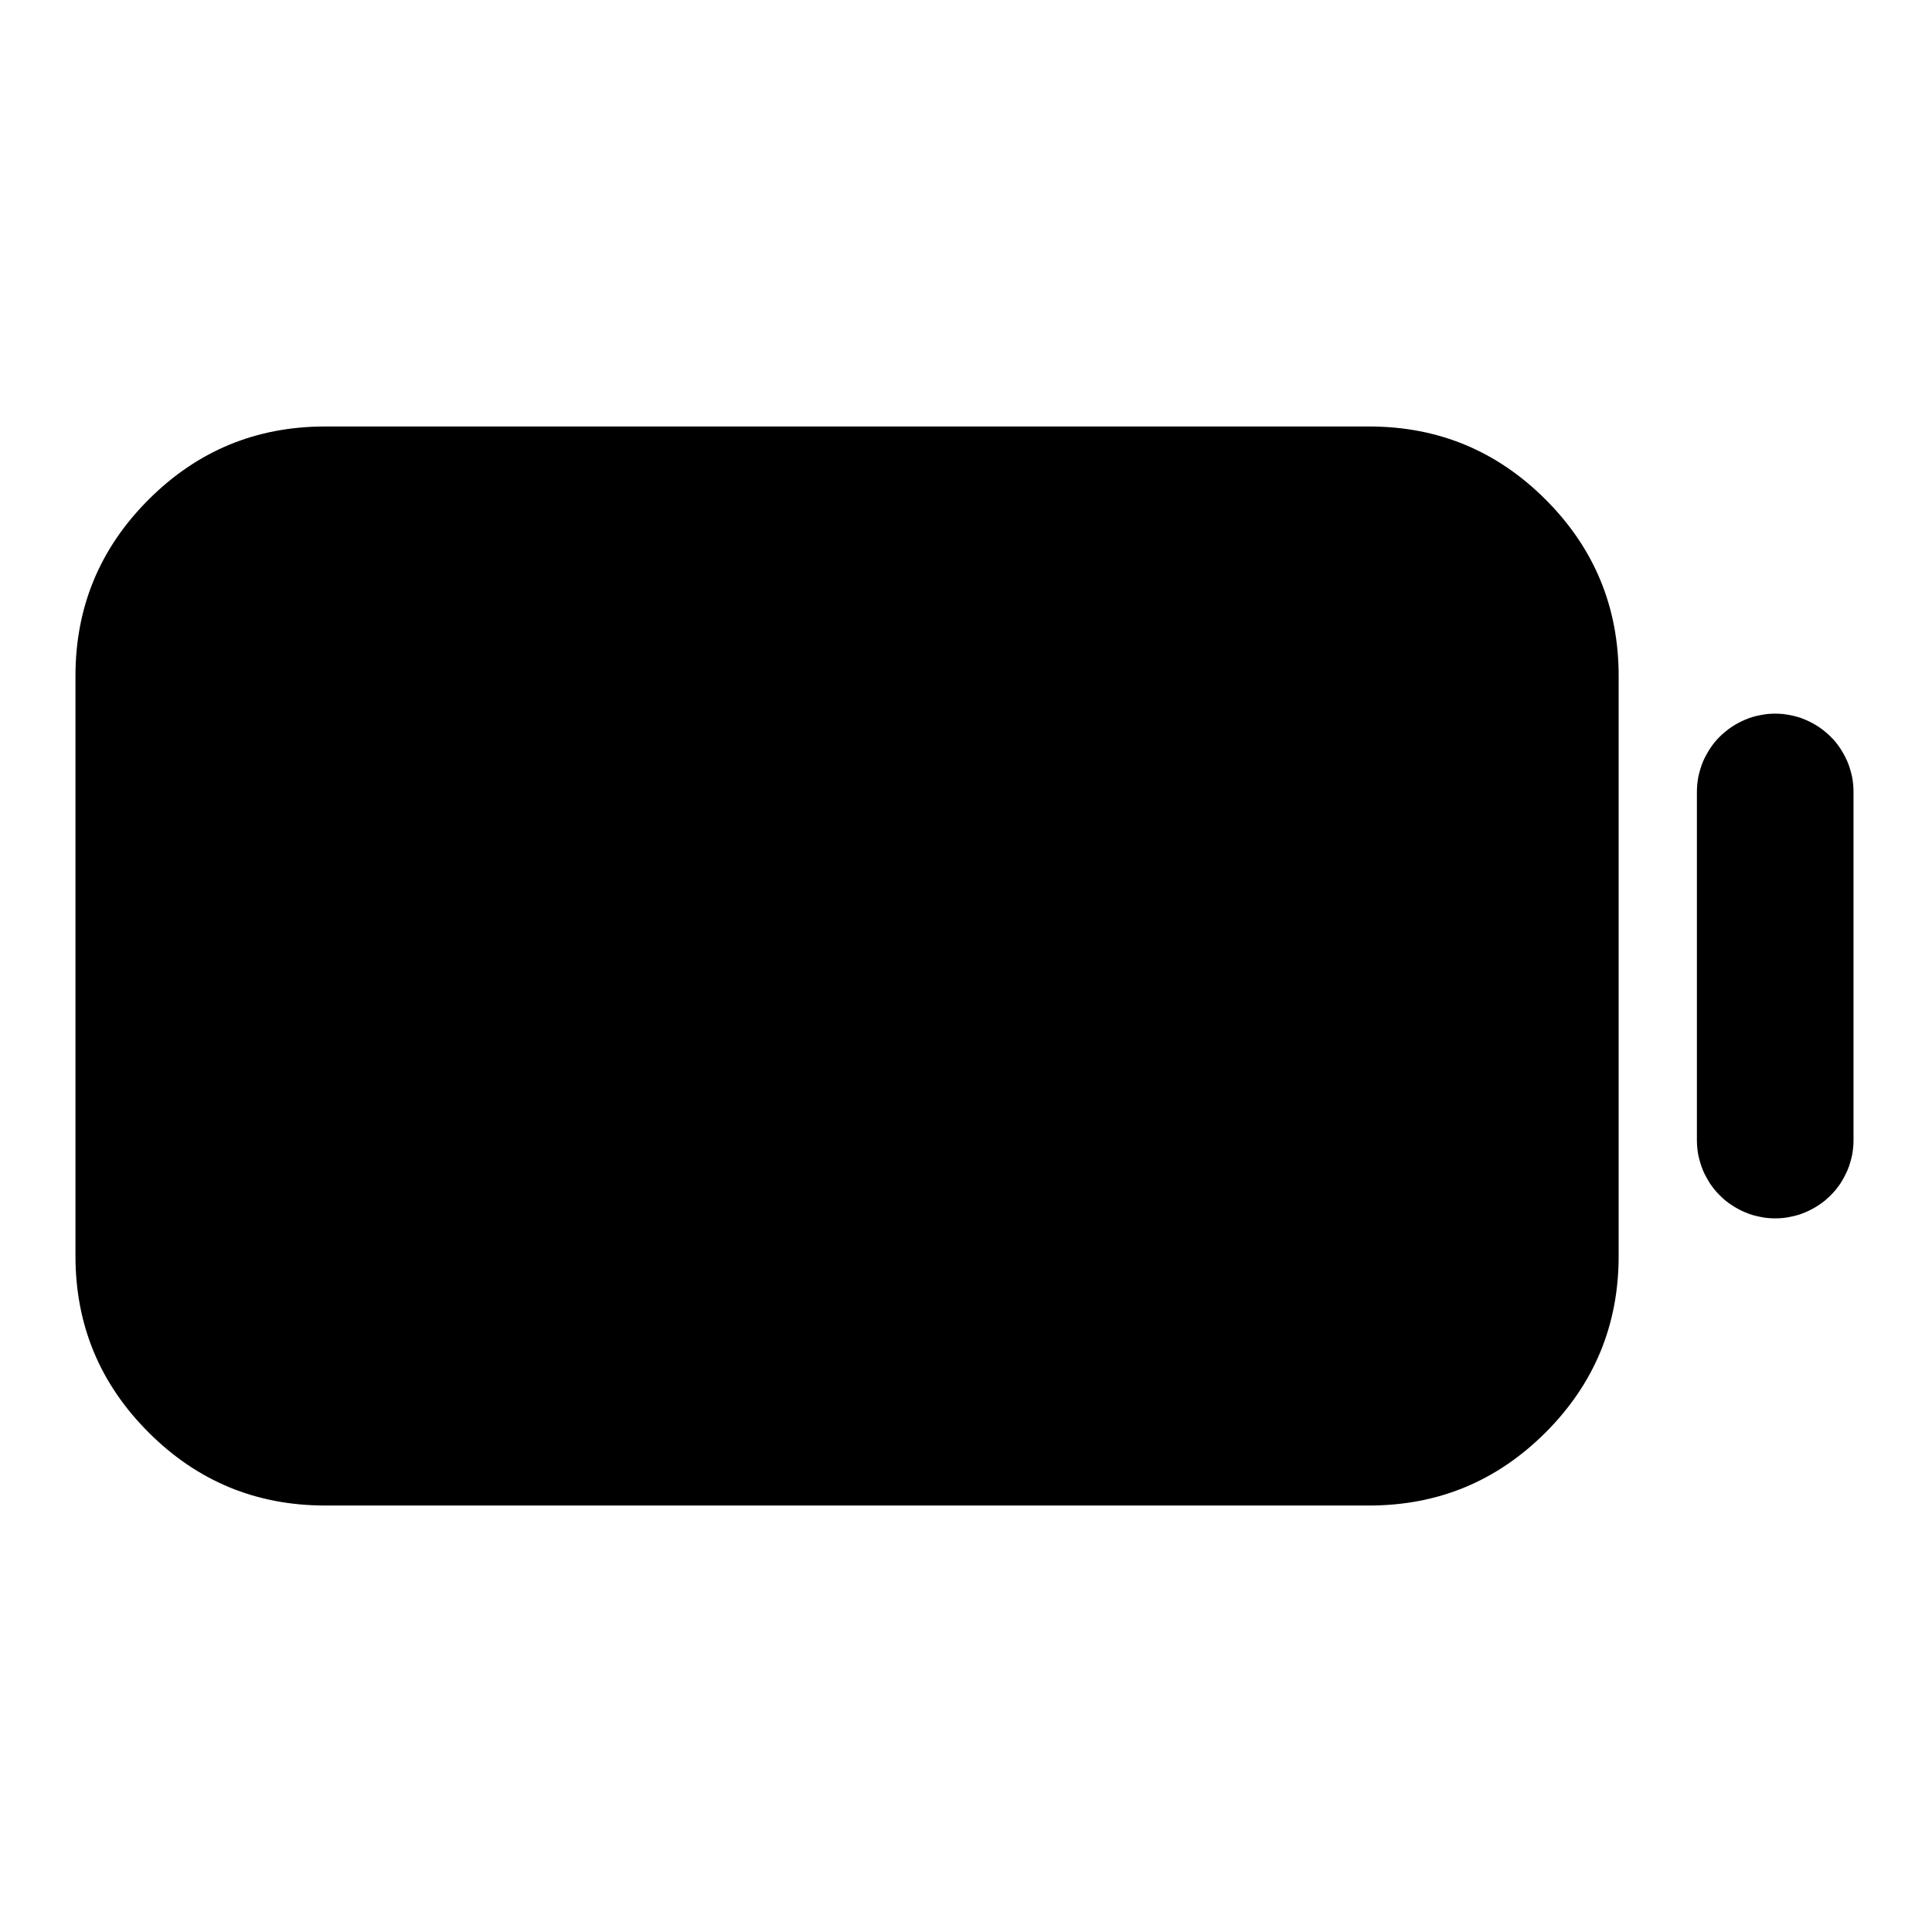
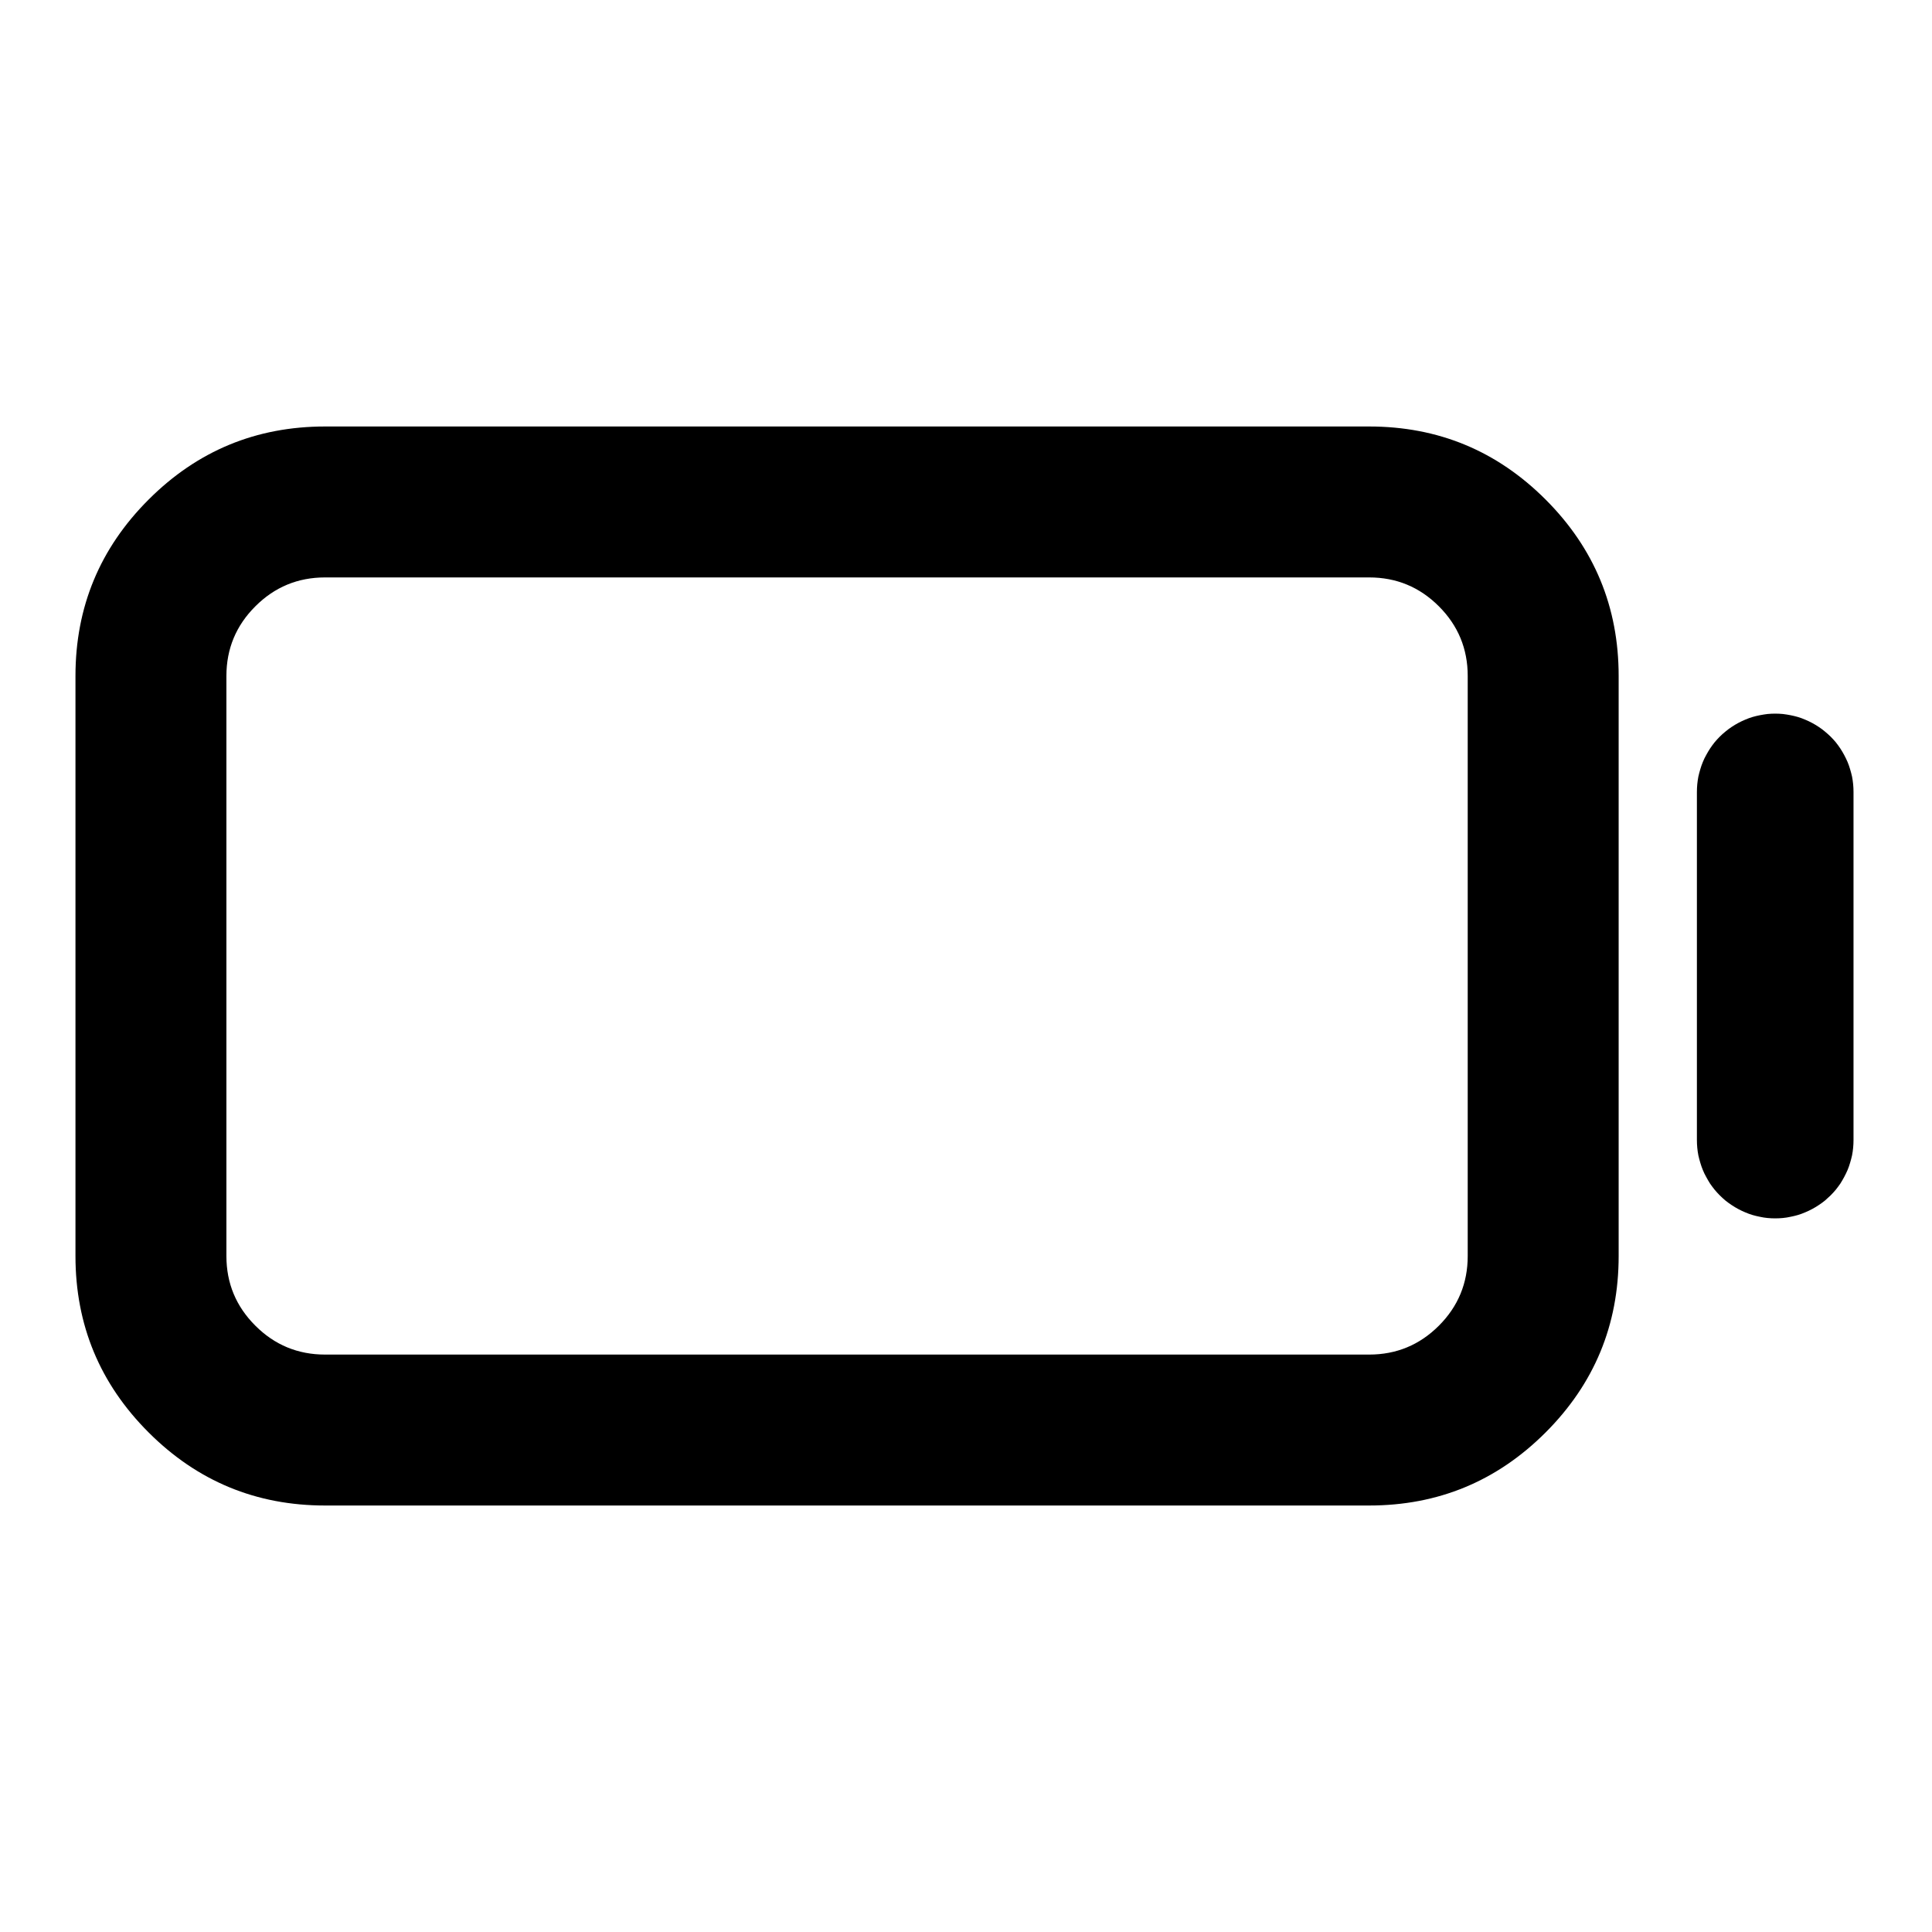
<svg xmlns="http://www.w3.org/2000/svg" fill="none" viewBox="0 0 16 16">
-   <path d="M2.692 3.532H11.339Q12.195 3.532 12.8 4.137Q13.405 4.742 13.405 5.598V10.402Q13.405 11.258 12.8 11.863Q12.195 12.468 11.339 12.468H2.692Q1.836 12.468 1.231 11.863Q0.625 11.258 0.625 10.402V5.598Q0.625 4.742 1.231 4.137Q1.836 3.532 2.692 3.532ZM15.35 6.559V9.441Q15.35 9.473 15.347 9.505Q15.344 9.537 15.338 9.568Q15.331 9.599 15.322 9.629Q15.313 9.66 15.301 9.689Q15.288 9.719 15.273 9.747Q15.258 9.775 15.241 9.802Q15.223 9.828 15.203 9.853Q15.183 9.877 15.16 9.9Q15.137 9.922 15.113 9.943Q15.088 9.963 15.062 9.98Q15.035 9.998 15.007 10.013Q14.979 10.028 14.95 10.04Q14.92 10.053 14.89 10.062Q14.859 10.071 14.828 10.077Q14.797 10.084 14.765 10.087Q14.733 10.09 14.701 10.09Q14.67 10.09 14.638 10.087Q14.606 10.084 14.575 10.077Q14.544 10.071 14.513 10.062Q14.483 10.053 14.453 10.04Q14.424 10.028 14.396 10.013Q14.368 9.998 14.341 9.98Q14.315 9.963 14.29 9.943Q14.265 9.922 14.243 9.9Q14.22 9.877 14.2 9.853Q14.18 9.828 14.162 9.802Q14.145 9.775 14.13 9.747Q14.114 9.719 14.102 9.689Q14.09 9.66 14.081 9.629Q14.072 9.599 14.065 9.568Q14.059 9.537 14.056 9.505Q14.053 9.473 14.053 9.441V6.559Q14.053 6.527 14.056 6.495Q14.059 6.464 14.065 6.432Q14.072 6.401 14.081 6.371Q14.09 6.34 14.102 6.311Q14.114 6.281 14.13 6.253Q14.145 6.225 14.162 6.199Q14.18 6.172 14.2 6.147Q14.22 6.123 14.243 6.1Q14.265 6.078 14.29 6.058Q14.315 6.037 14.341 6.02Q14.368 6.002 14.396 5.987Q14.424 5.972 14.453 5.96Q14.483 5.947 14.513 5.938Q14.544 5.929 14.575 5.923Q14.606 5.917 14.638 5.913Q14.67 5.91 14.701 5.91Q14.733 5.91 14.765 5.913Q14.797 5.917 14.828 5.923Q14.859 5.929 14.89 5.938Q14.92 5.947 14.95 5.96Q14.979 5.972 15.007 5.987Q15.035 6.002 15.062 6.02Q15.088 6.037 15.113 6.058Q15.137 6.078 15.16 6.1Q15.183 6.123 15.203 6.147Q15.223 6.172 15.241 6.199Q15.258 6.225 15.273 6.253Q15.288 6.281 15.301 6.311Q15.313 6.34 15.322 6.371Q15.331 6.401 15.338 6.432Q15.344 6.464 15.347 6.495Q15.35 6.527 15.35 6.559Z" fill="currentColor" />
+   <path d="M2.692 3.532H11.339Q12.195 3.532 12.8 4.137Q13.405 4.742 13.405 5.598V10.402Q13.405 11.258 12.8 11.863Q12.195 12.468 11.339 12.468H2.692Q1.836 12.468 1.231 11.863Q0.625 11.258 0.625 10.402V5.598Q0.625 4.742 1.231 4.137Q1.836 3.532 2.692 3.532ZM2.692 4.782Q2.354 4.782 2.115 5.021Q1.875 5.26 1.875 5.598V10.402Q1.875 10.74 2.115 10.979Q2.354 11.218 2.692 11.218H11.339Q11.677 11.218 11.916 10.979Q12.155 10.74 12.155 10.402V5.598Q12.155 5.26 11.916 5.021Q11.677 4.782 11.339 4.782ZM15.35 6.559V9.441Q15.35 9.473 15.347 9.505Q15.344 9.537 15.338 9.568Q15.331 9.599 15.322 9.629Q15.313 9.66 15.301 9.689Q15.288 9.719 15.273 9.747Q15.258 9.775 15.241 9.802Q15.223 9.828 15.203 9.853Q15.183 9.877 15.16 9.9Q15.137 9.922 15.113 9.943Q15.088 9.963 15.062 9.98Q15.035 9.998 15.007 10.013Q14.979 10.028 14.95 10.04Q14.92 10.053 14.89 10.062Q14.859 10.071 14.828 10.077Q14.797 10.084 14.765 10.087Q14.733 10.09 14.701 10.09Q14.67 10.09 14.638 10.087Q14.606 10.084 14.575 10.077Q14.544 10.071 14.513 10.062Q14.483 10.053 14.453 10.04Q14.424 10.028 14.396 10.013Q14.368 9.998 14.341 9.98Q14.315 9.963 14.29 9.943Q14.265 9.922 14.243 9.9Q14.22 9.877 14.2 9.853Q14.18 9.828 14.162 9.802Q14.145 9.775 14.13 9.747Q14.114 9.719 14.102 9.689Q14.09 9.66 14.081 9.629Q14.072 9.599 14.065 9.568Q14.059 9.537 14.056 9.505Q14.053 9.473 14.053 9.441V6.559Q14.053 6.527 14.056 6.495Q14.059 6.464 14.065 6.432Q14.072 6.401 14.081 6.371Q14.09 6.34 14.102 6.311Q14.114 6.281 14.13 6.253Q14.145 6.225 14.162 6.199Q14.18 6.172 14.2 6.147Q14.22 6.123 14.243 6.1Q14.265 6.078 14.29 6.058Q14.315 6.037 14.341 6.02Q14.368 6.002 14.396 5.987Q14.424 5.972 14.453 5.96Q14.483 5.947 14.513 5.938Q14.544 5.929 14.575 5.923Q14.606 5.917 14.638 5.913Q14.67 5.91 14.701 5.91Q14.733 5.91 14.765 5.913Q14.797 5.917 14.828 5.923Q14.859 5.929 14.89 5.938Q14.92 5.947 14.95 5.96Q14.979 5.972 15.007 5.987Q15.035 6.002 15.062 6.02Q15.088 6.037 15.113 6.058Q15.137 6.078 15.16 6.1Q15.183 6.123 15.203 6.147Q15.223 6.172 15.241 6.199Q15.258 6.225 15.273 6.253Q15.288 6.281 15.301 6.311Q15.313 6.34 15.322 6.371Q15.331 6.401 15.338 6.432Q15.344 6.464 15.347 6.495Q15.35 6.527 15.35 6.559Z" fill="currentColor" />
</svg>
